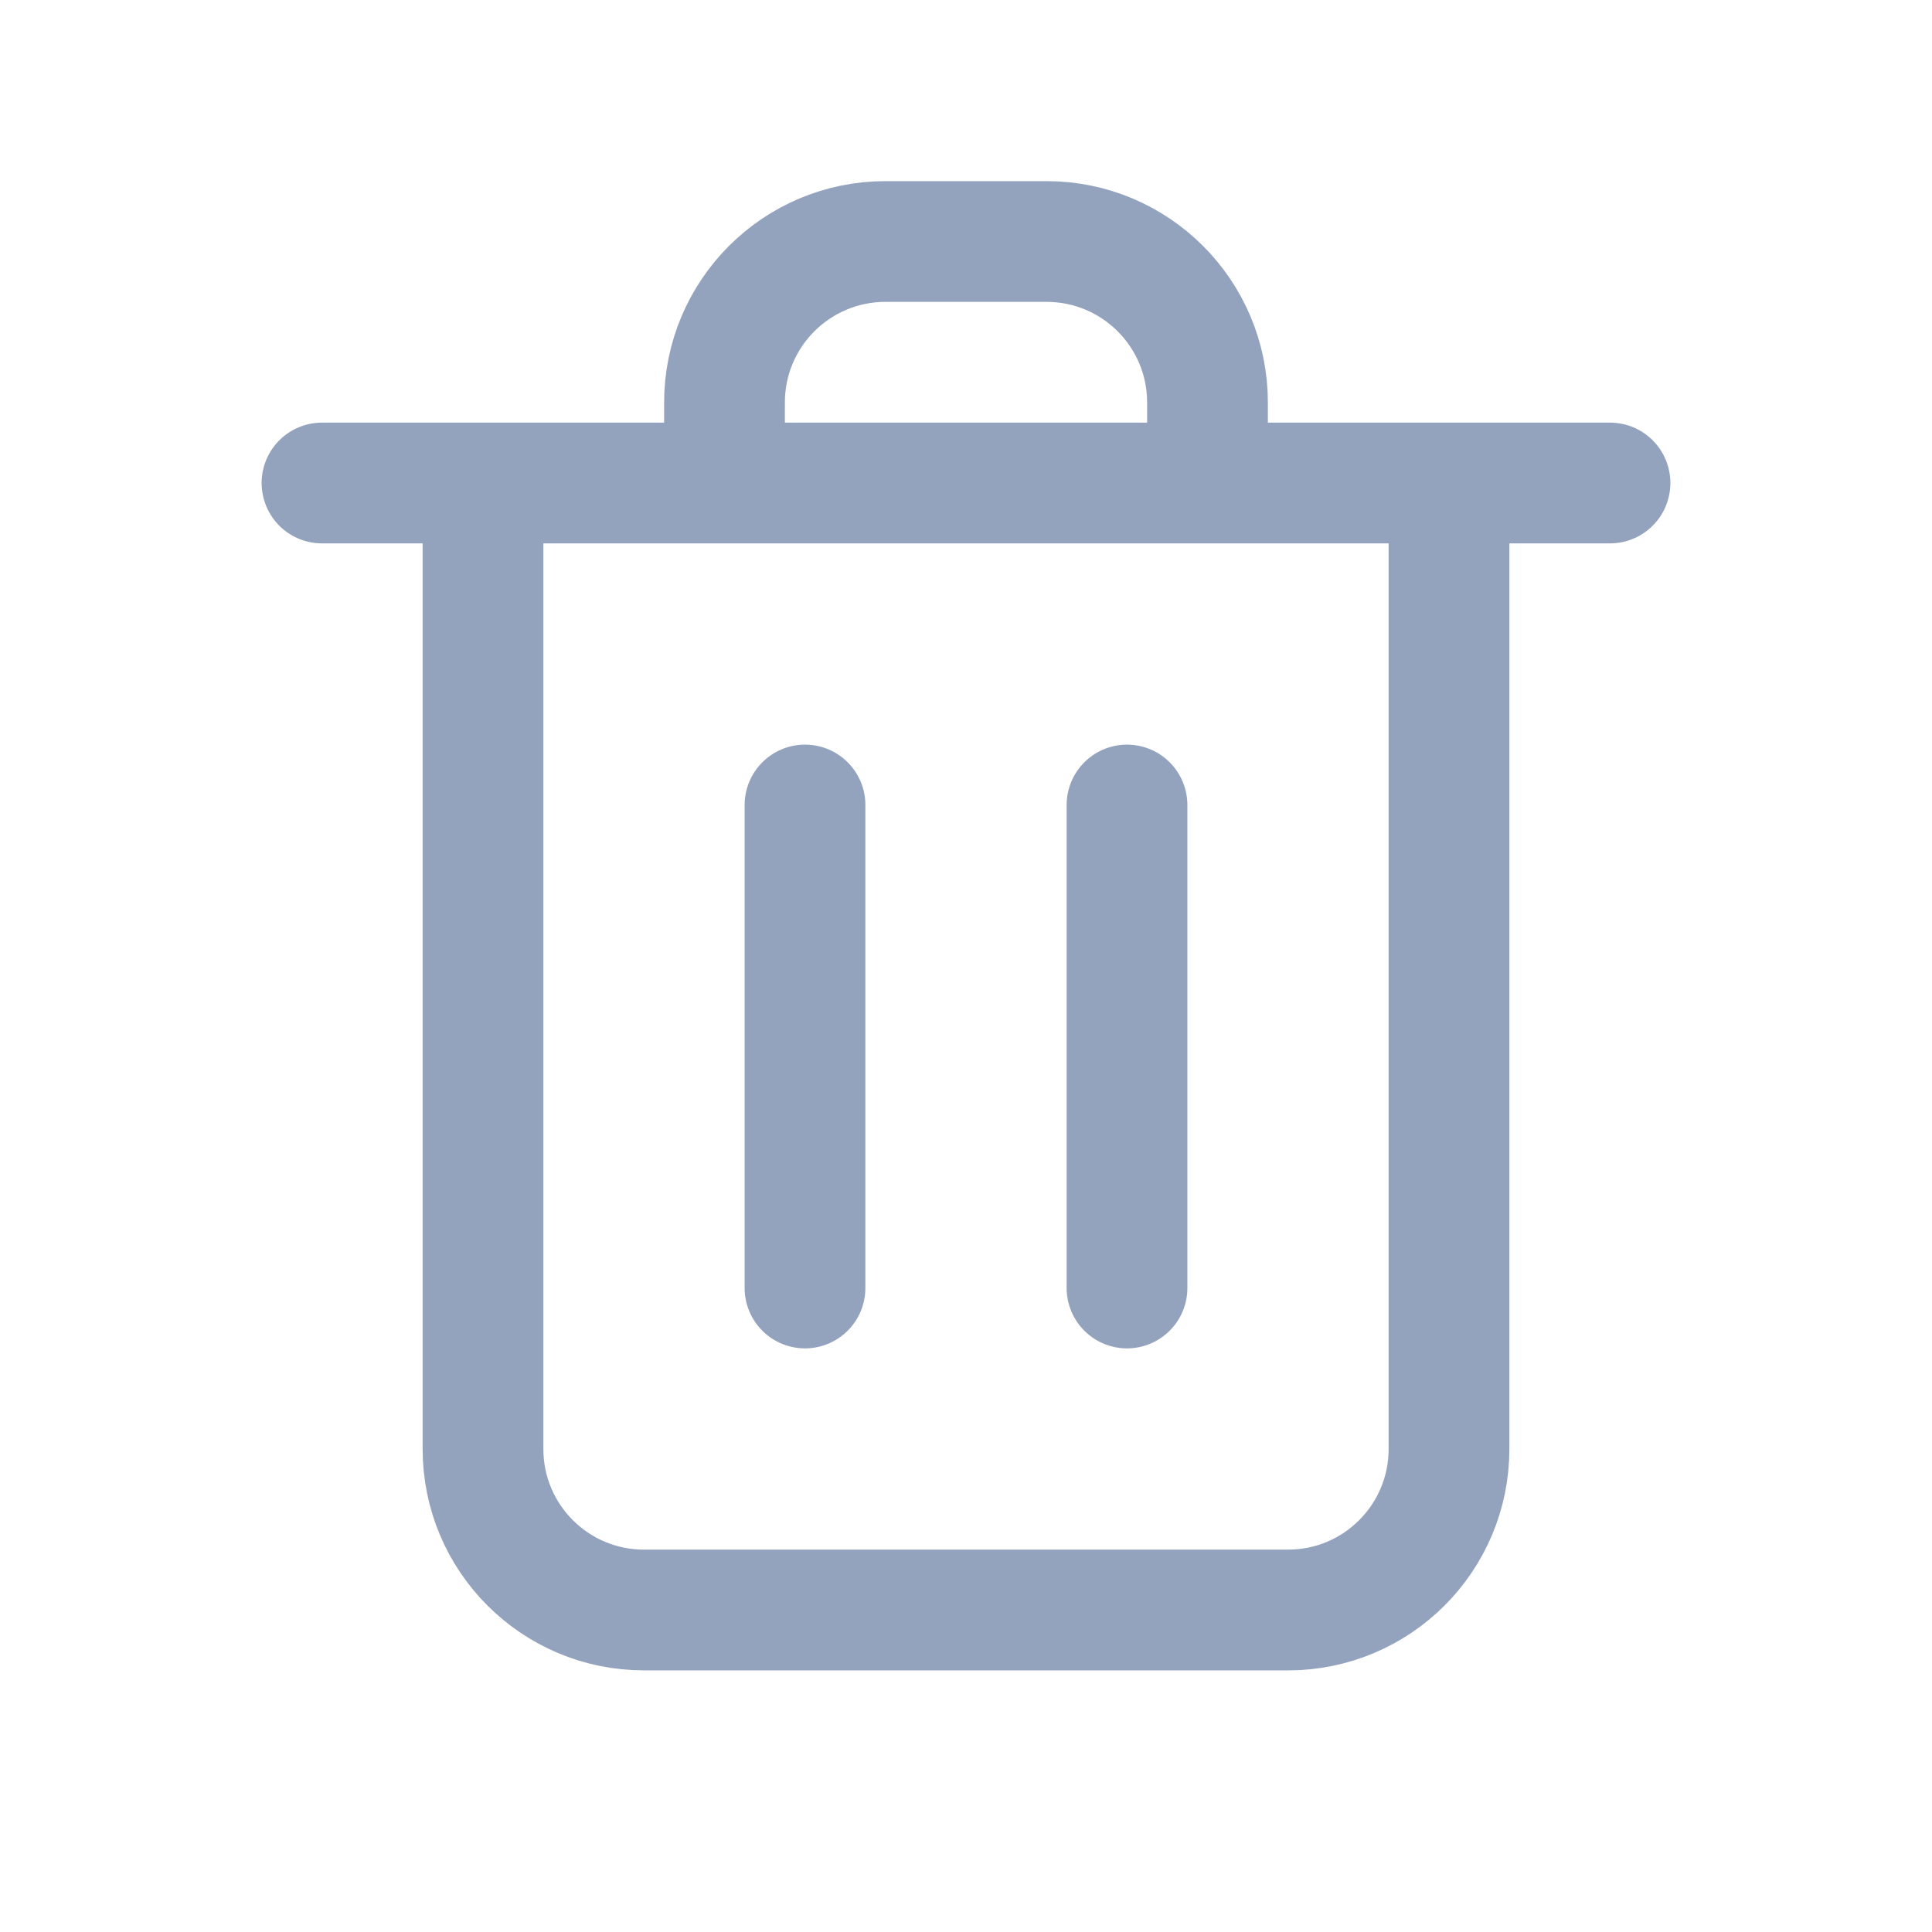
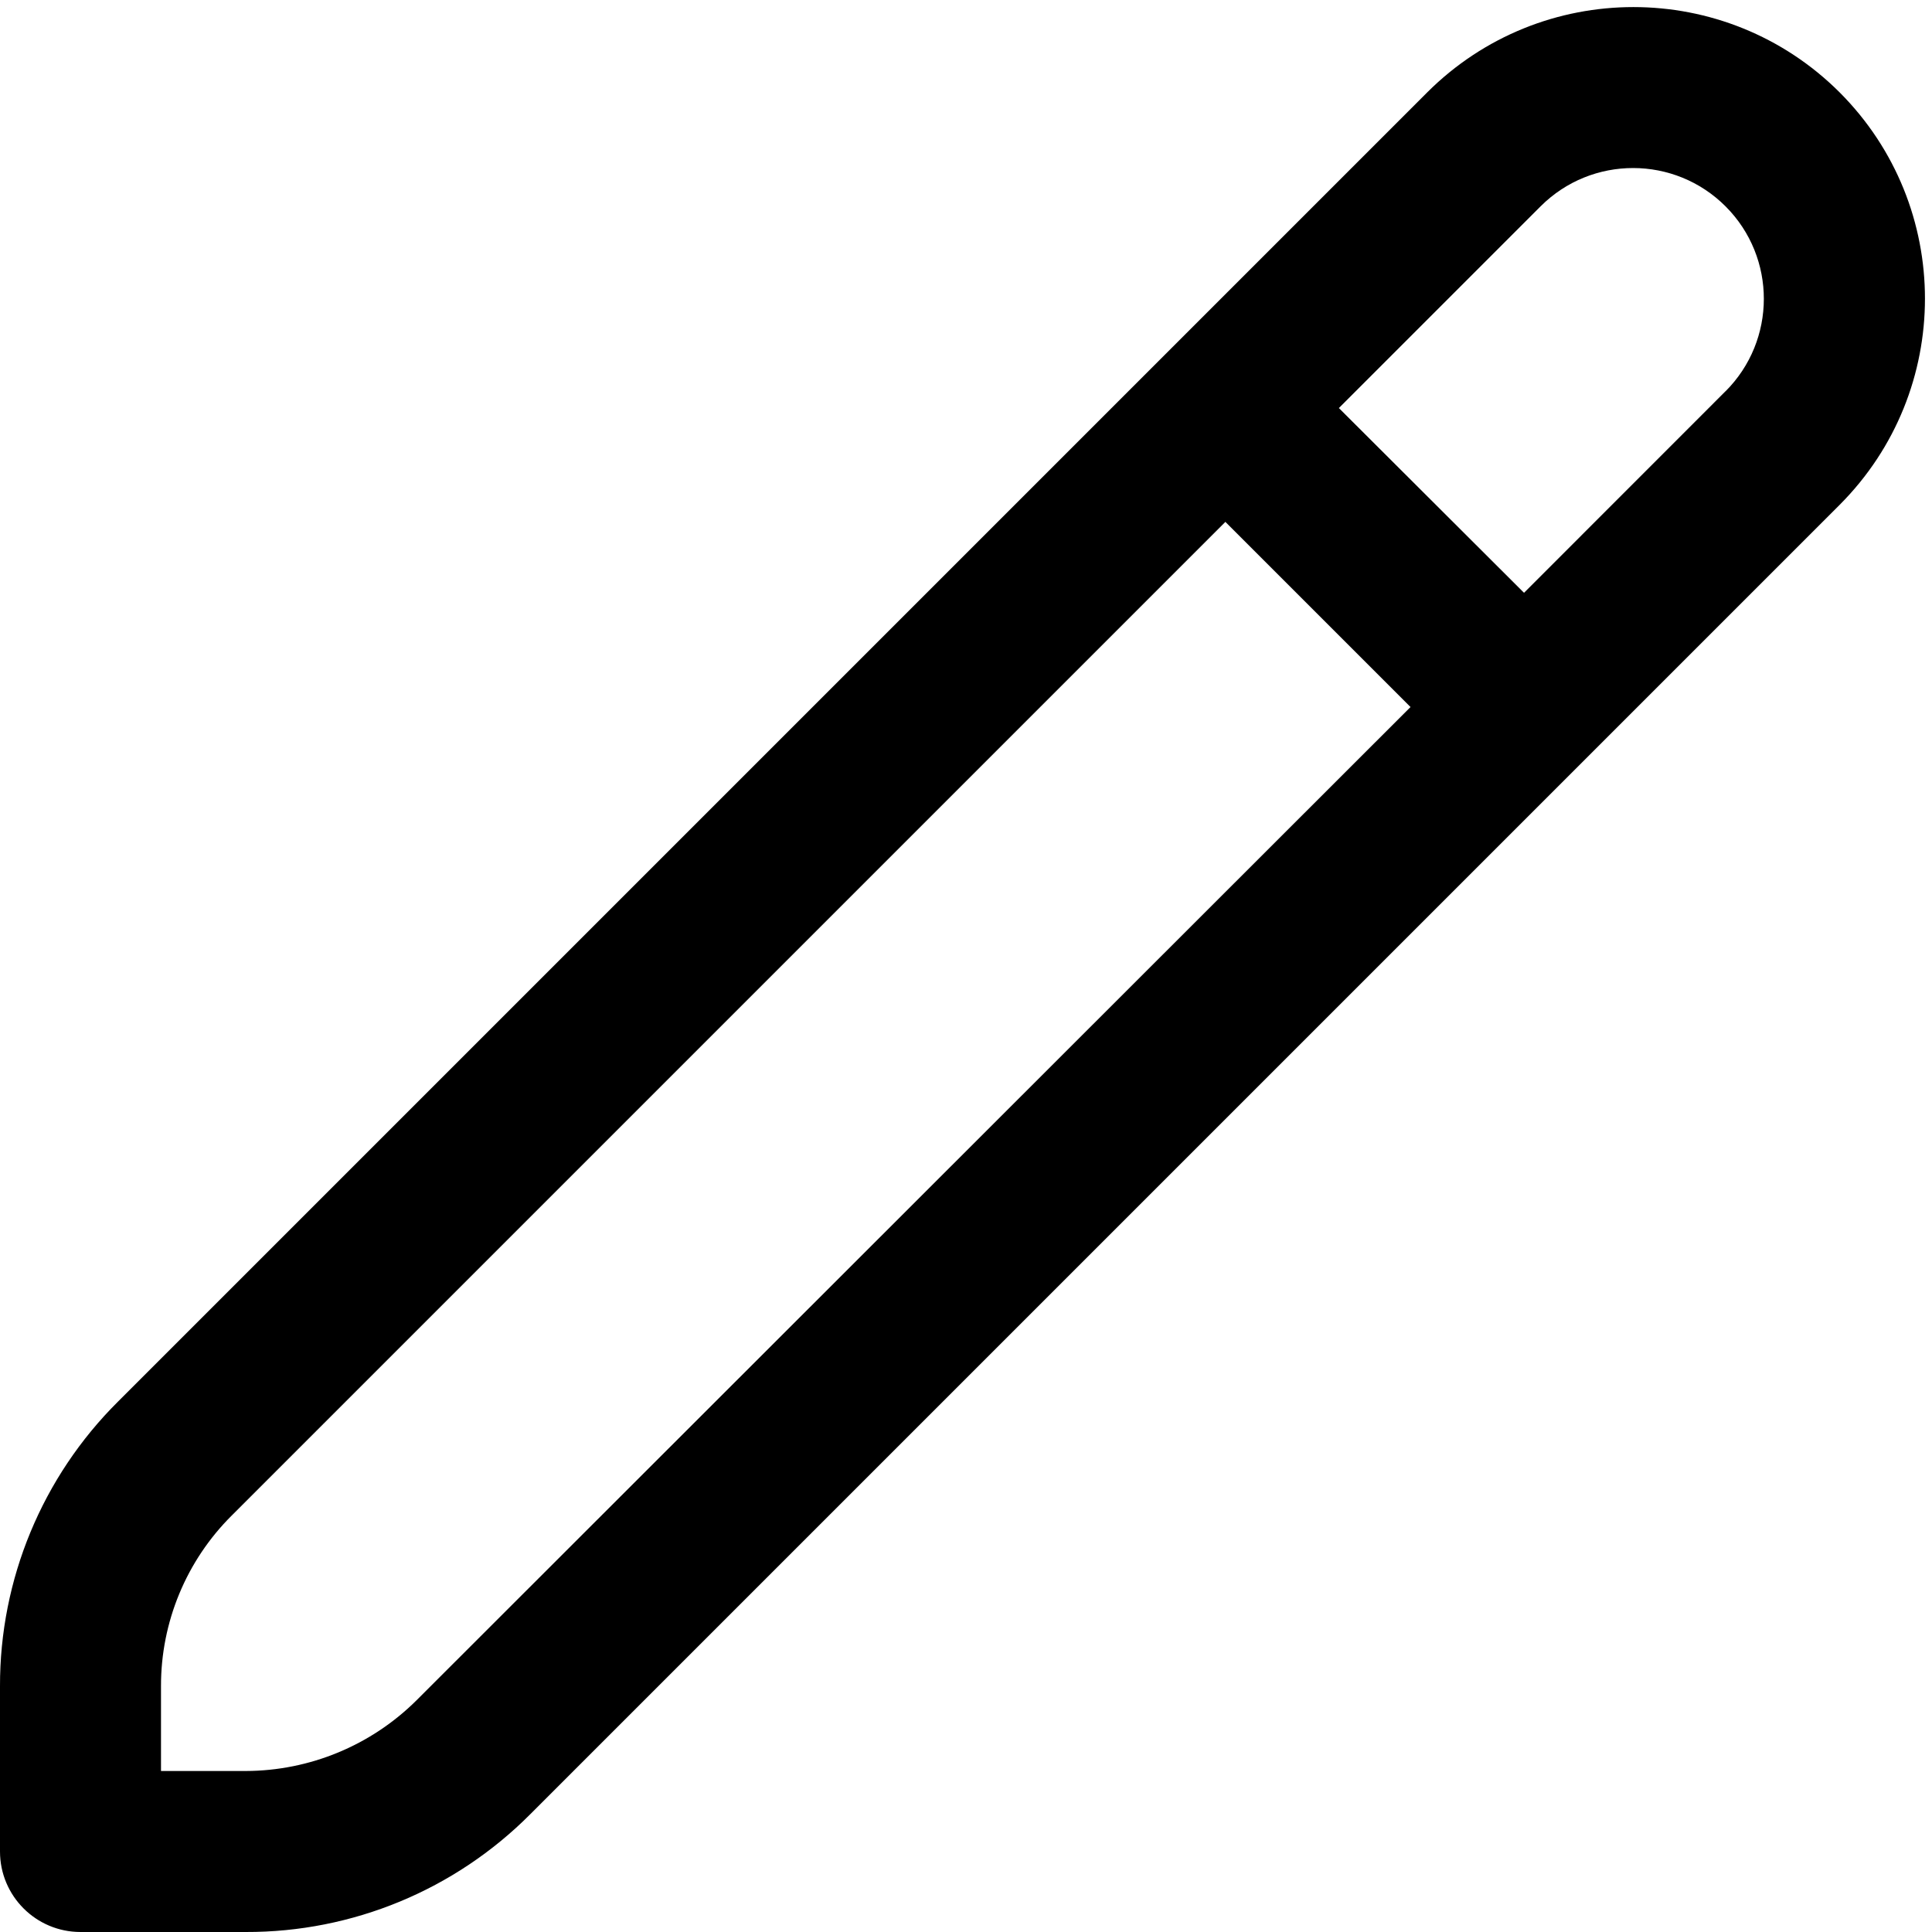
- <svg xmlns="http://www.w3.org/2000/svg" width="24" height="24" viewBox="0 0 24 24" fill="none">
-   <path d="M18 6V18C18 19.105 17.105 20 16 20H8C6.895 20 6 19.105 6 18V6M15 6V5C15 3.895 14.105 3 13 3H11C9.895 3 9 3.895 9 5V6M4 6H20M10 10V16M14 10V16" stroke="#94A3BD" stroke-width="1.5" stroke-linecap="round" stroke-linejoin="round" />
+ <svg xmlns="http://www.w3.org/2000/svg" id="Outline" viewBox="0 0 24 24" width="24" height="24">
+   <path d="M22.853,1.148a3.626,3.626,0,0,0-5.124,0L1.465,17.412A4.968,4.968,0,0,0,0,20.947V23a1,1,0,0,0,1,1H3.053a4.966,4.966,0,0,0,3.535-1.464L22.853,6.271A3.626,3.626,0,0,0,22.853,1.148ZM5.174,21.122A3.022,3.022,0,0,1,3.053,22H2V20.947a2.98,2.98,0,0,1,.879-2.121L15.222,6.483l2.3,2.3ZM21.438,4.857,18.932,7.364l-2.3-2.295,2.507-2.507a1.623,1.623,0,1,1,2.295,2.3Z" />
</svg>
